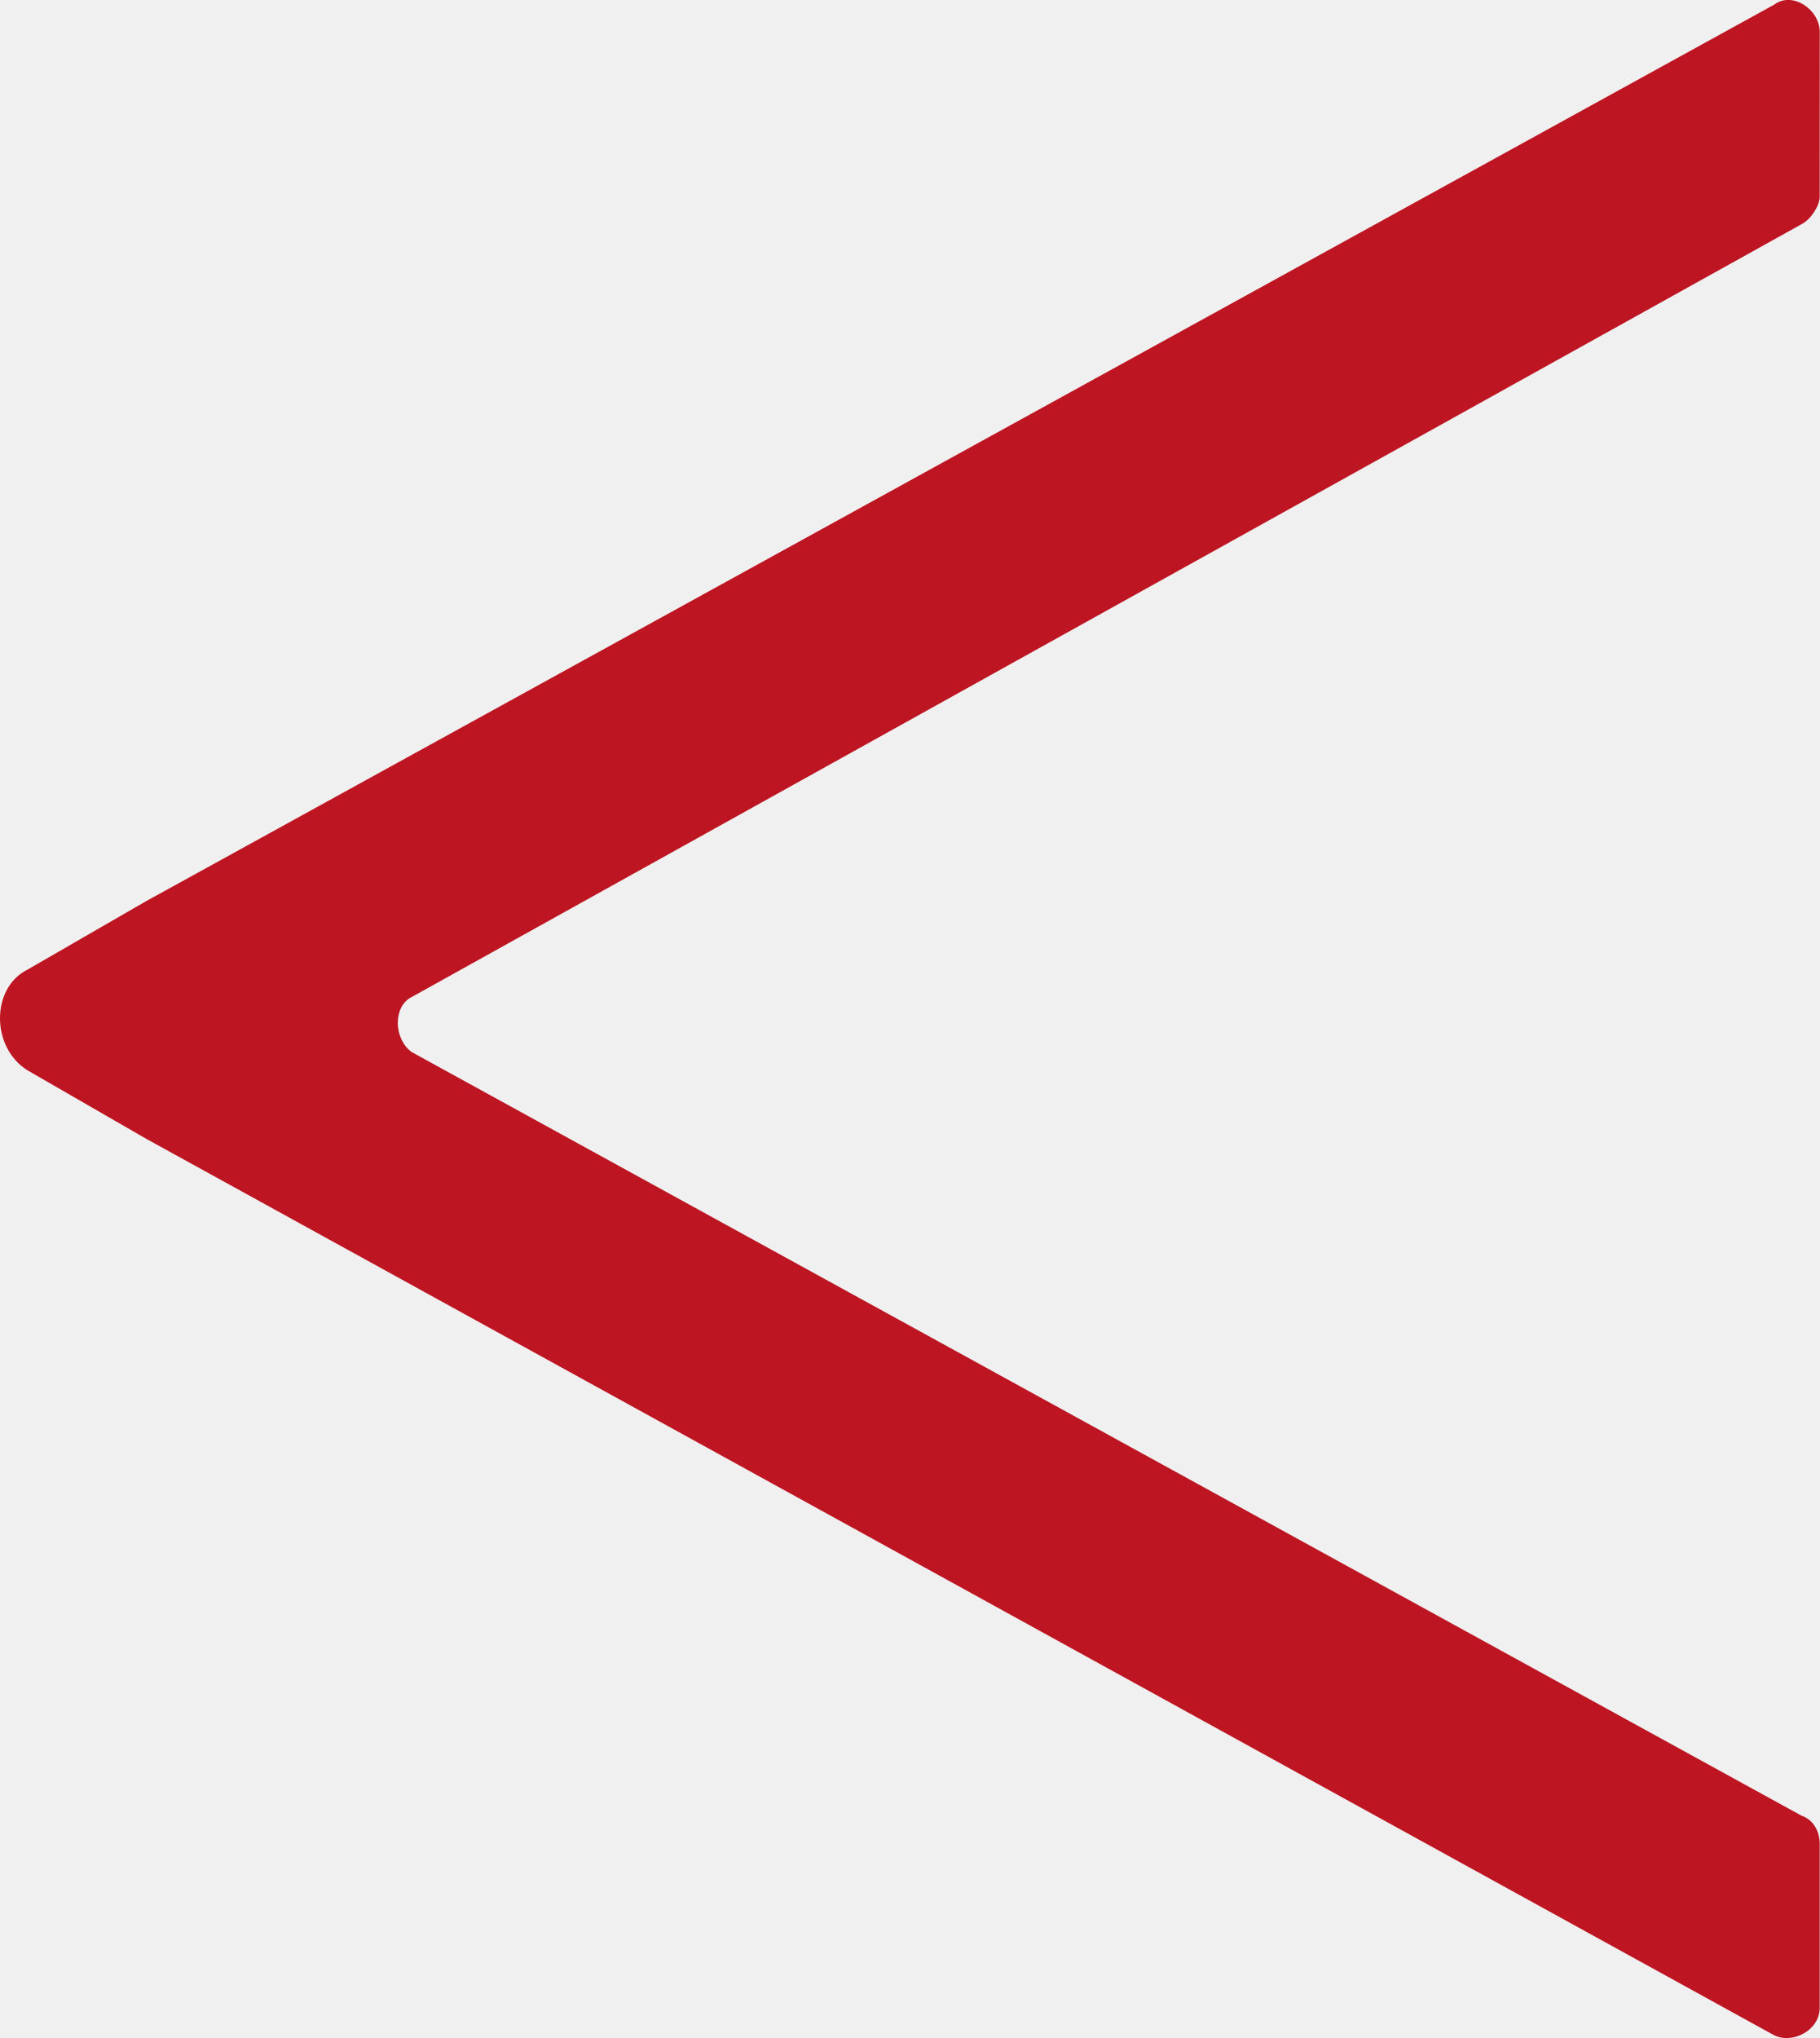
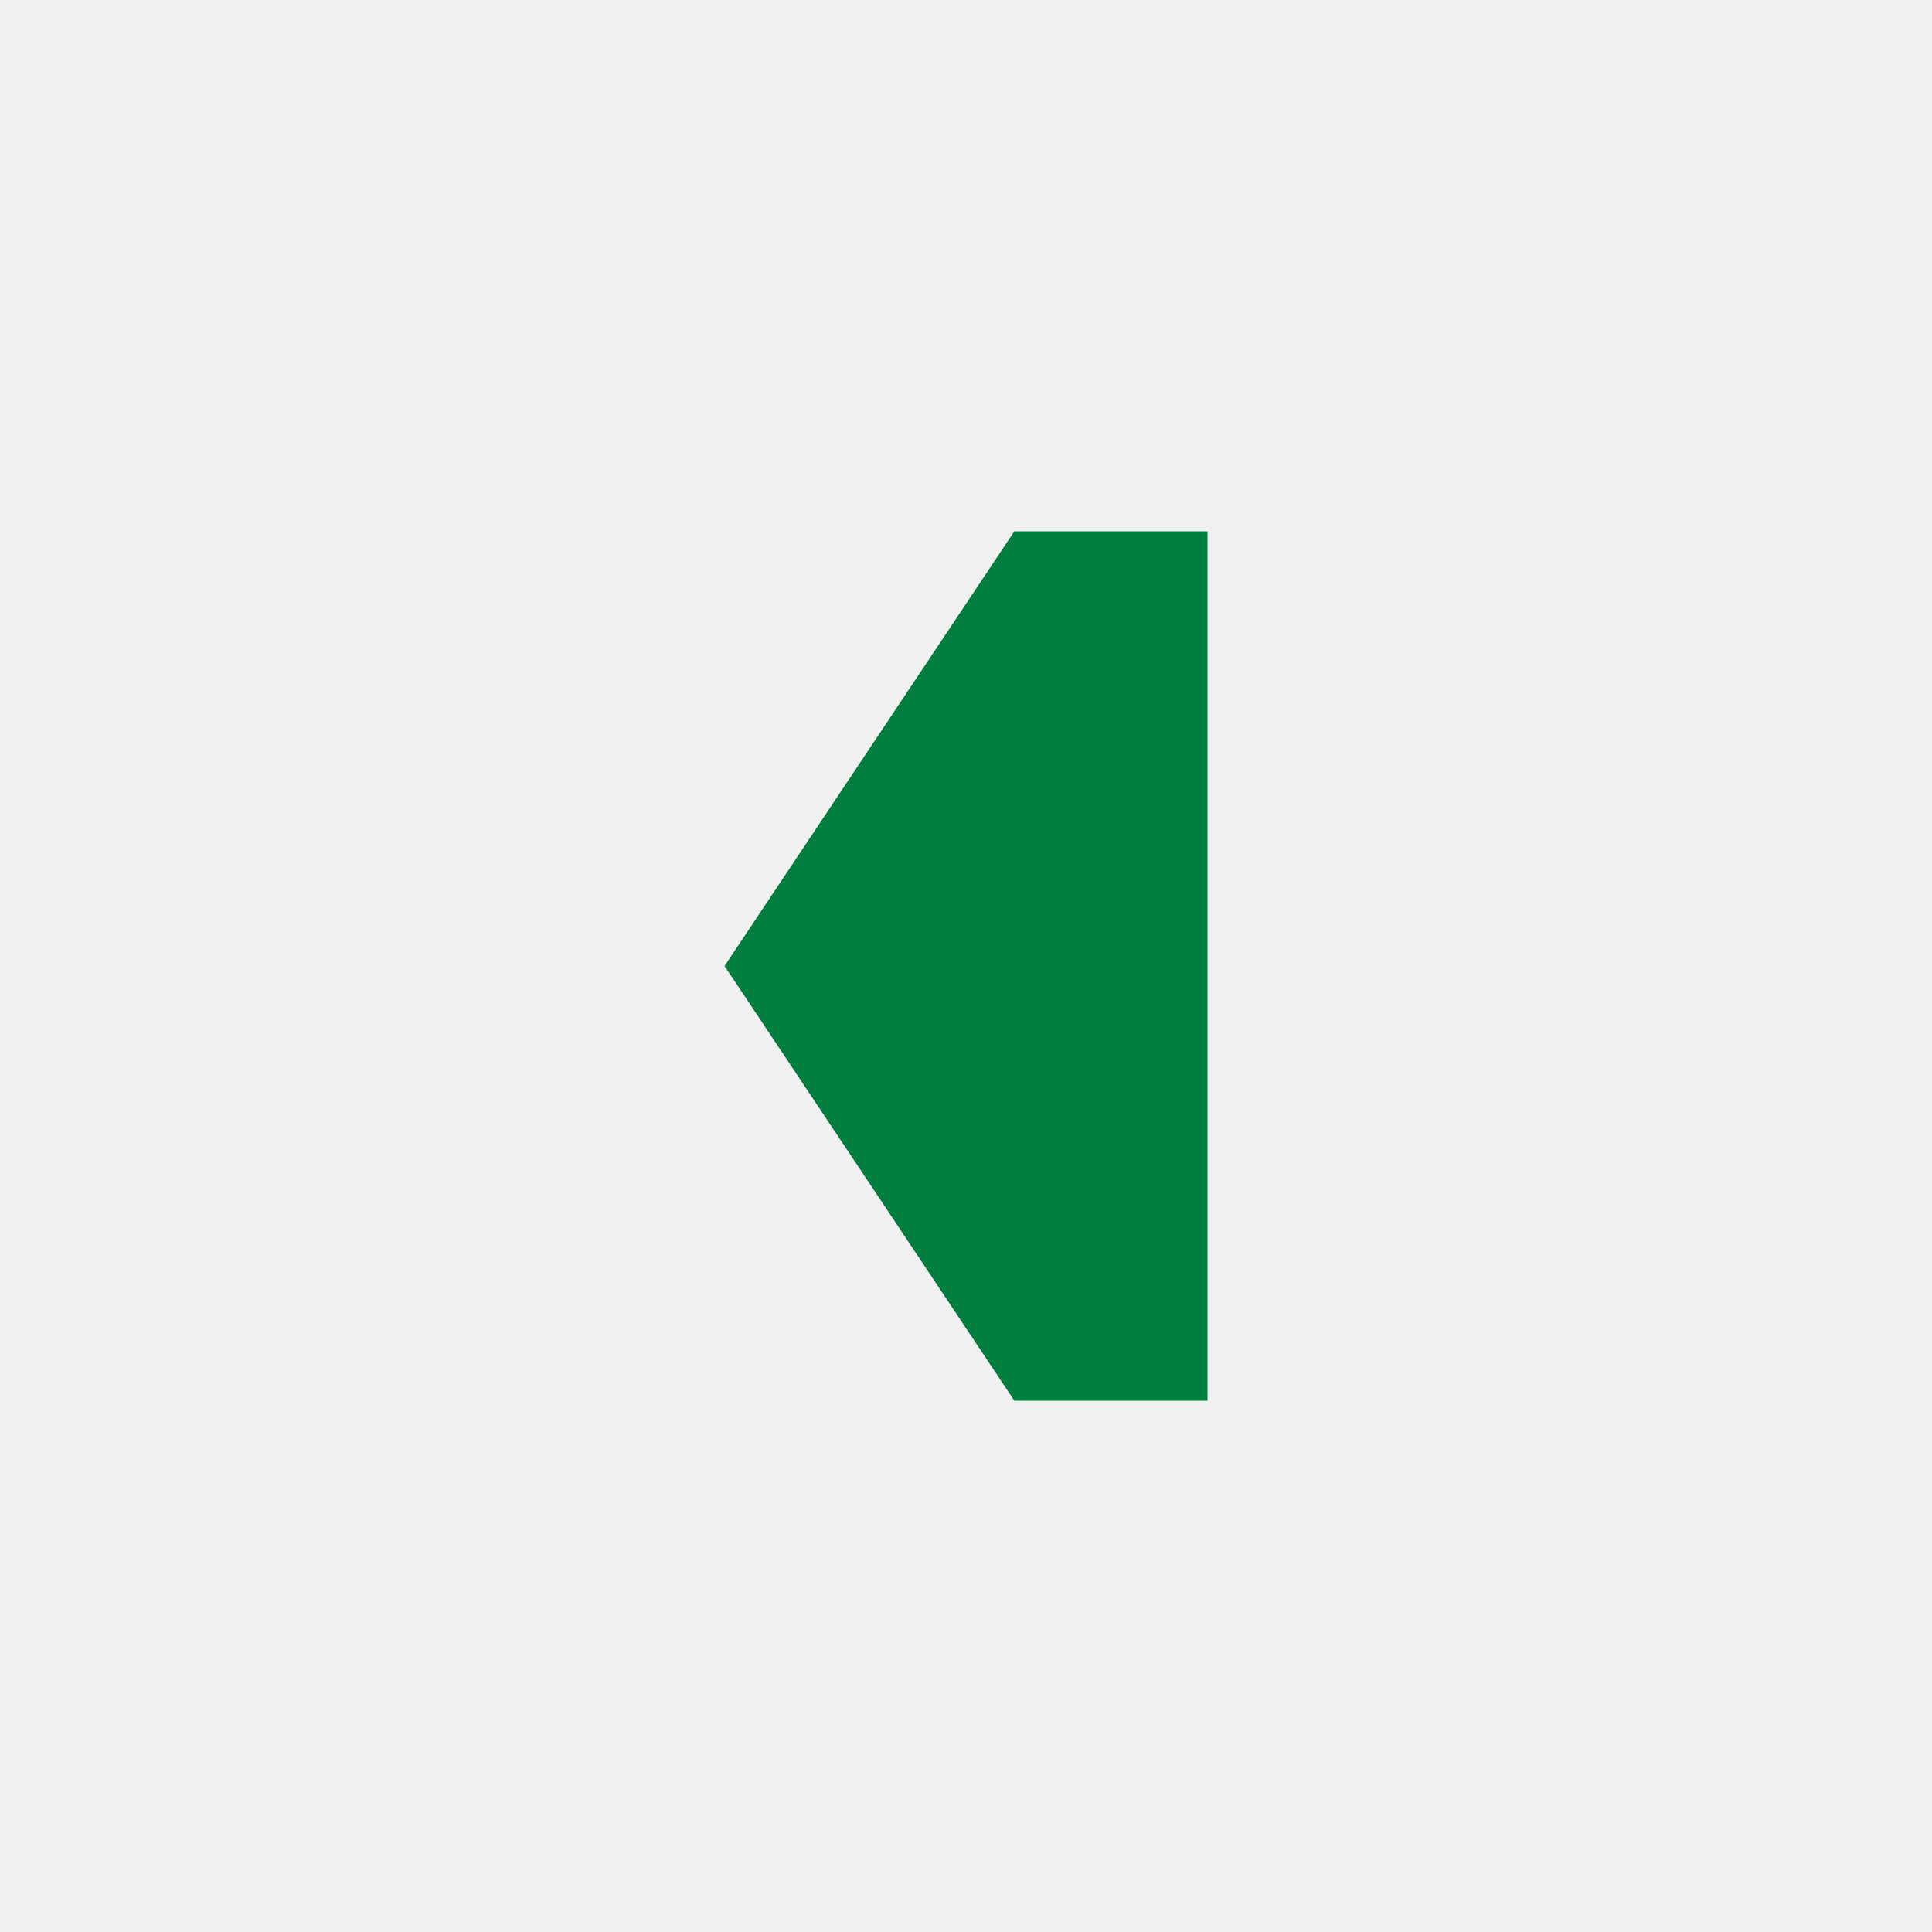
- <svg xmlns="http://www.w3.org/2000/svg" version="1.1" id="Layer_1" x="0px" y="0px" width="56.135px" height="62.855px" viewBox="0 0 56.135 62.855" enable-background="new 0 0 56.135 62.855" xml:space="preserve">
-   <path fill="#BE1522" d="M56.135,0.992c0-0.705-0.847-1.271-1.409-0.847L4.513,27.79l0,0l-3.667,2.116  c-1.128,0.563-1.128,2.396,0,3.103l3.667,2.115l0,0l50.21,27.644c0.563,0.283,1.41-0.141,1.41-0.846v-5.078  c0-0.281-0.142-0.705-0.562-0.846L12.694,32.444c-0.564-0.423-0.564-1.41,0-1.691L55.571,6.916c0.281-0.142,0.562-0.564,0.562-0.847  L56.135,0.992L56.135,0.992z" />
+ <svg xmlns="http://www.w3.org/2000/svg" version="1.1" id="Layer_1" x="0px" y="0px" viewBox="0 0 100 100" style="enable-background:new 0 0 100 100;" xml:space="preserve">
+   <style type="text/css">
+ 	.Arched_x0020_Green{fill:url(#SVGID_1_);stroke:#FFFFFF;stroke-width:0.25;stroke-miterlimit:1;}
+ 	.st0{display:none;}
+ 	.st1{display:inline;}
+ 	.st2{fill:#007F3E;}
+ </style>
+   <linearGradient id="SVGID_1_" gradientUnits="userSpaceOnUse" x1="-221.565" y1="-286.406" x2="-220.858" y2="-287.113">
+     <stop offset="0" style="stop-color:#20AC4B" />
+     <stop offset="0.983" style="stop-color:#19361A" />
+   </linearGradient>
+   <g id="Up_10_">
+     <polygon class="st2" points="62.5,50 62.5,27.5 52.5,27.5 37.5,50 52.5,72.5 62.5,72.5  " />
+   </g>
</svg>
